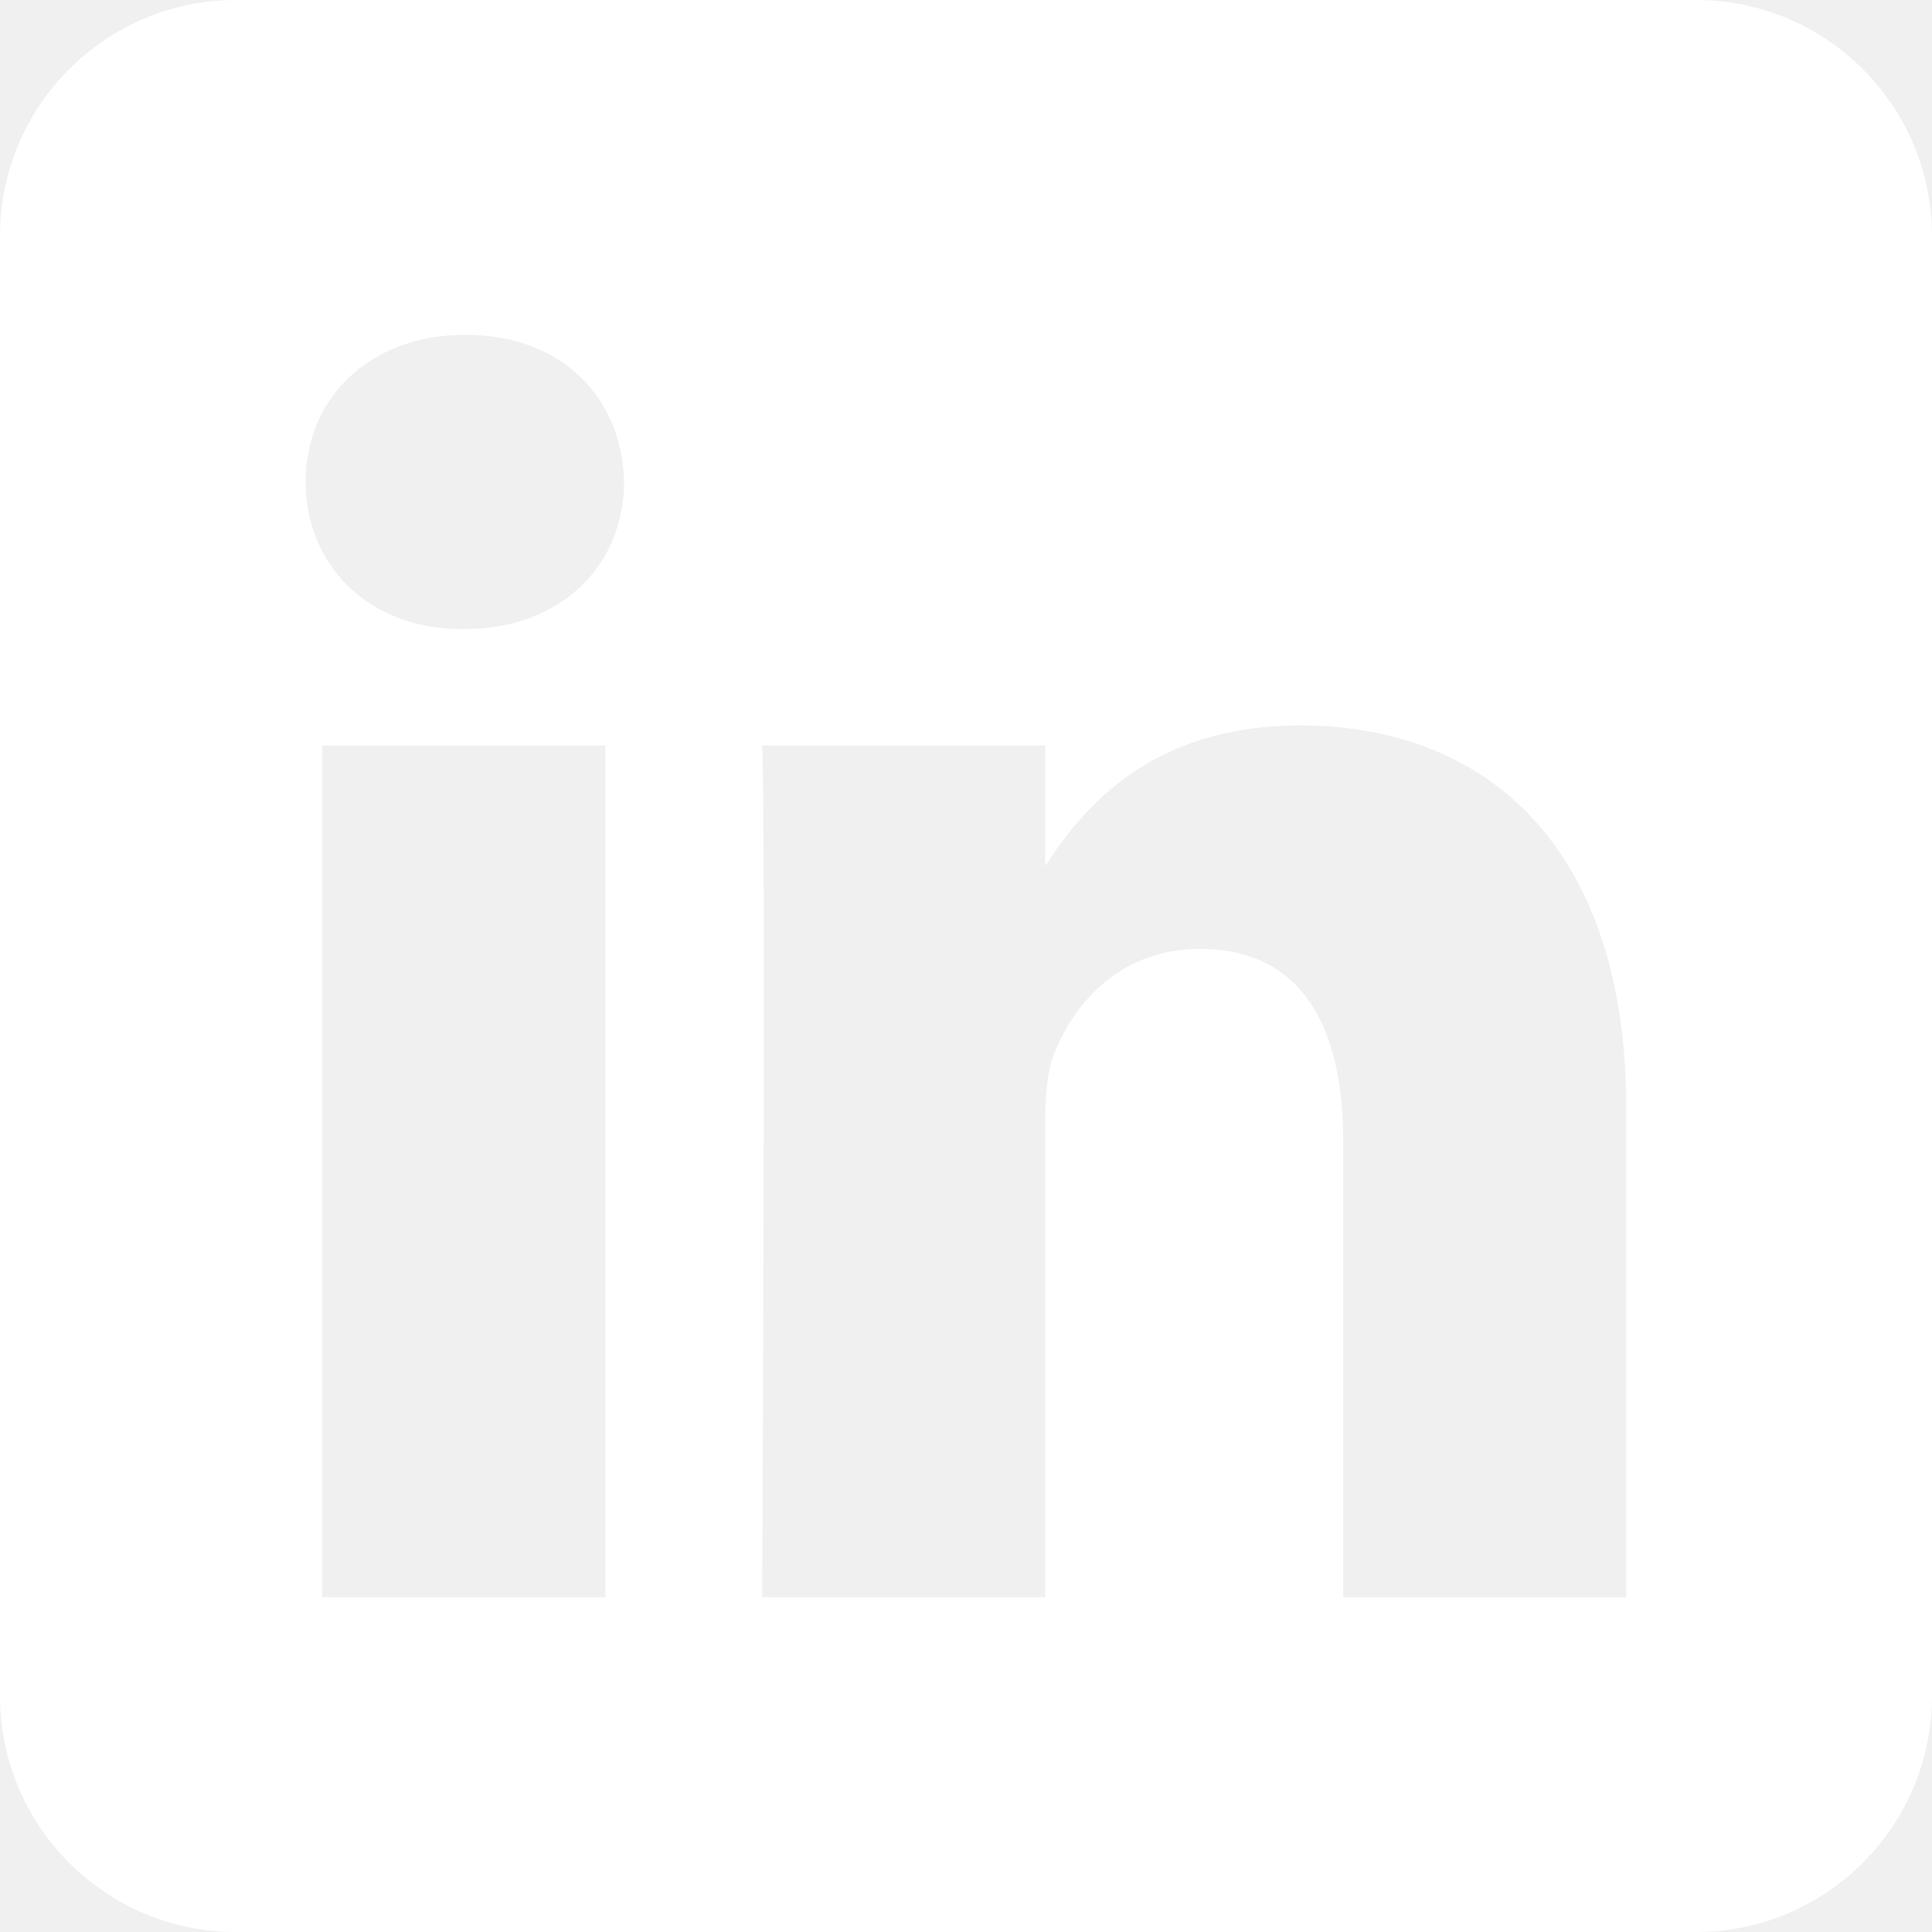
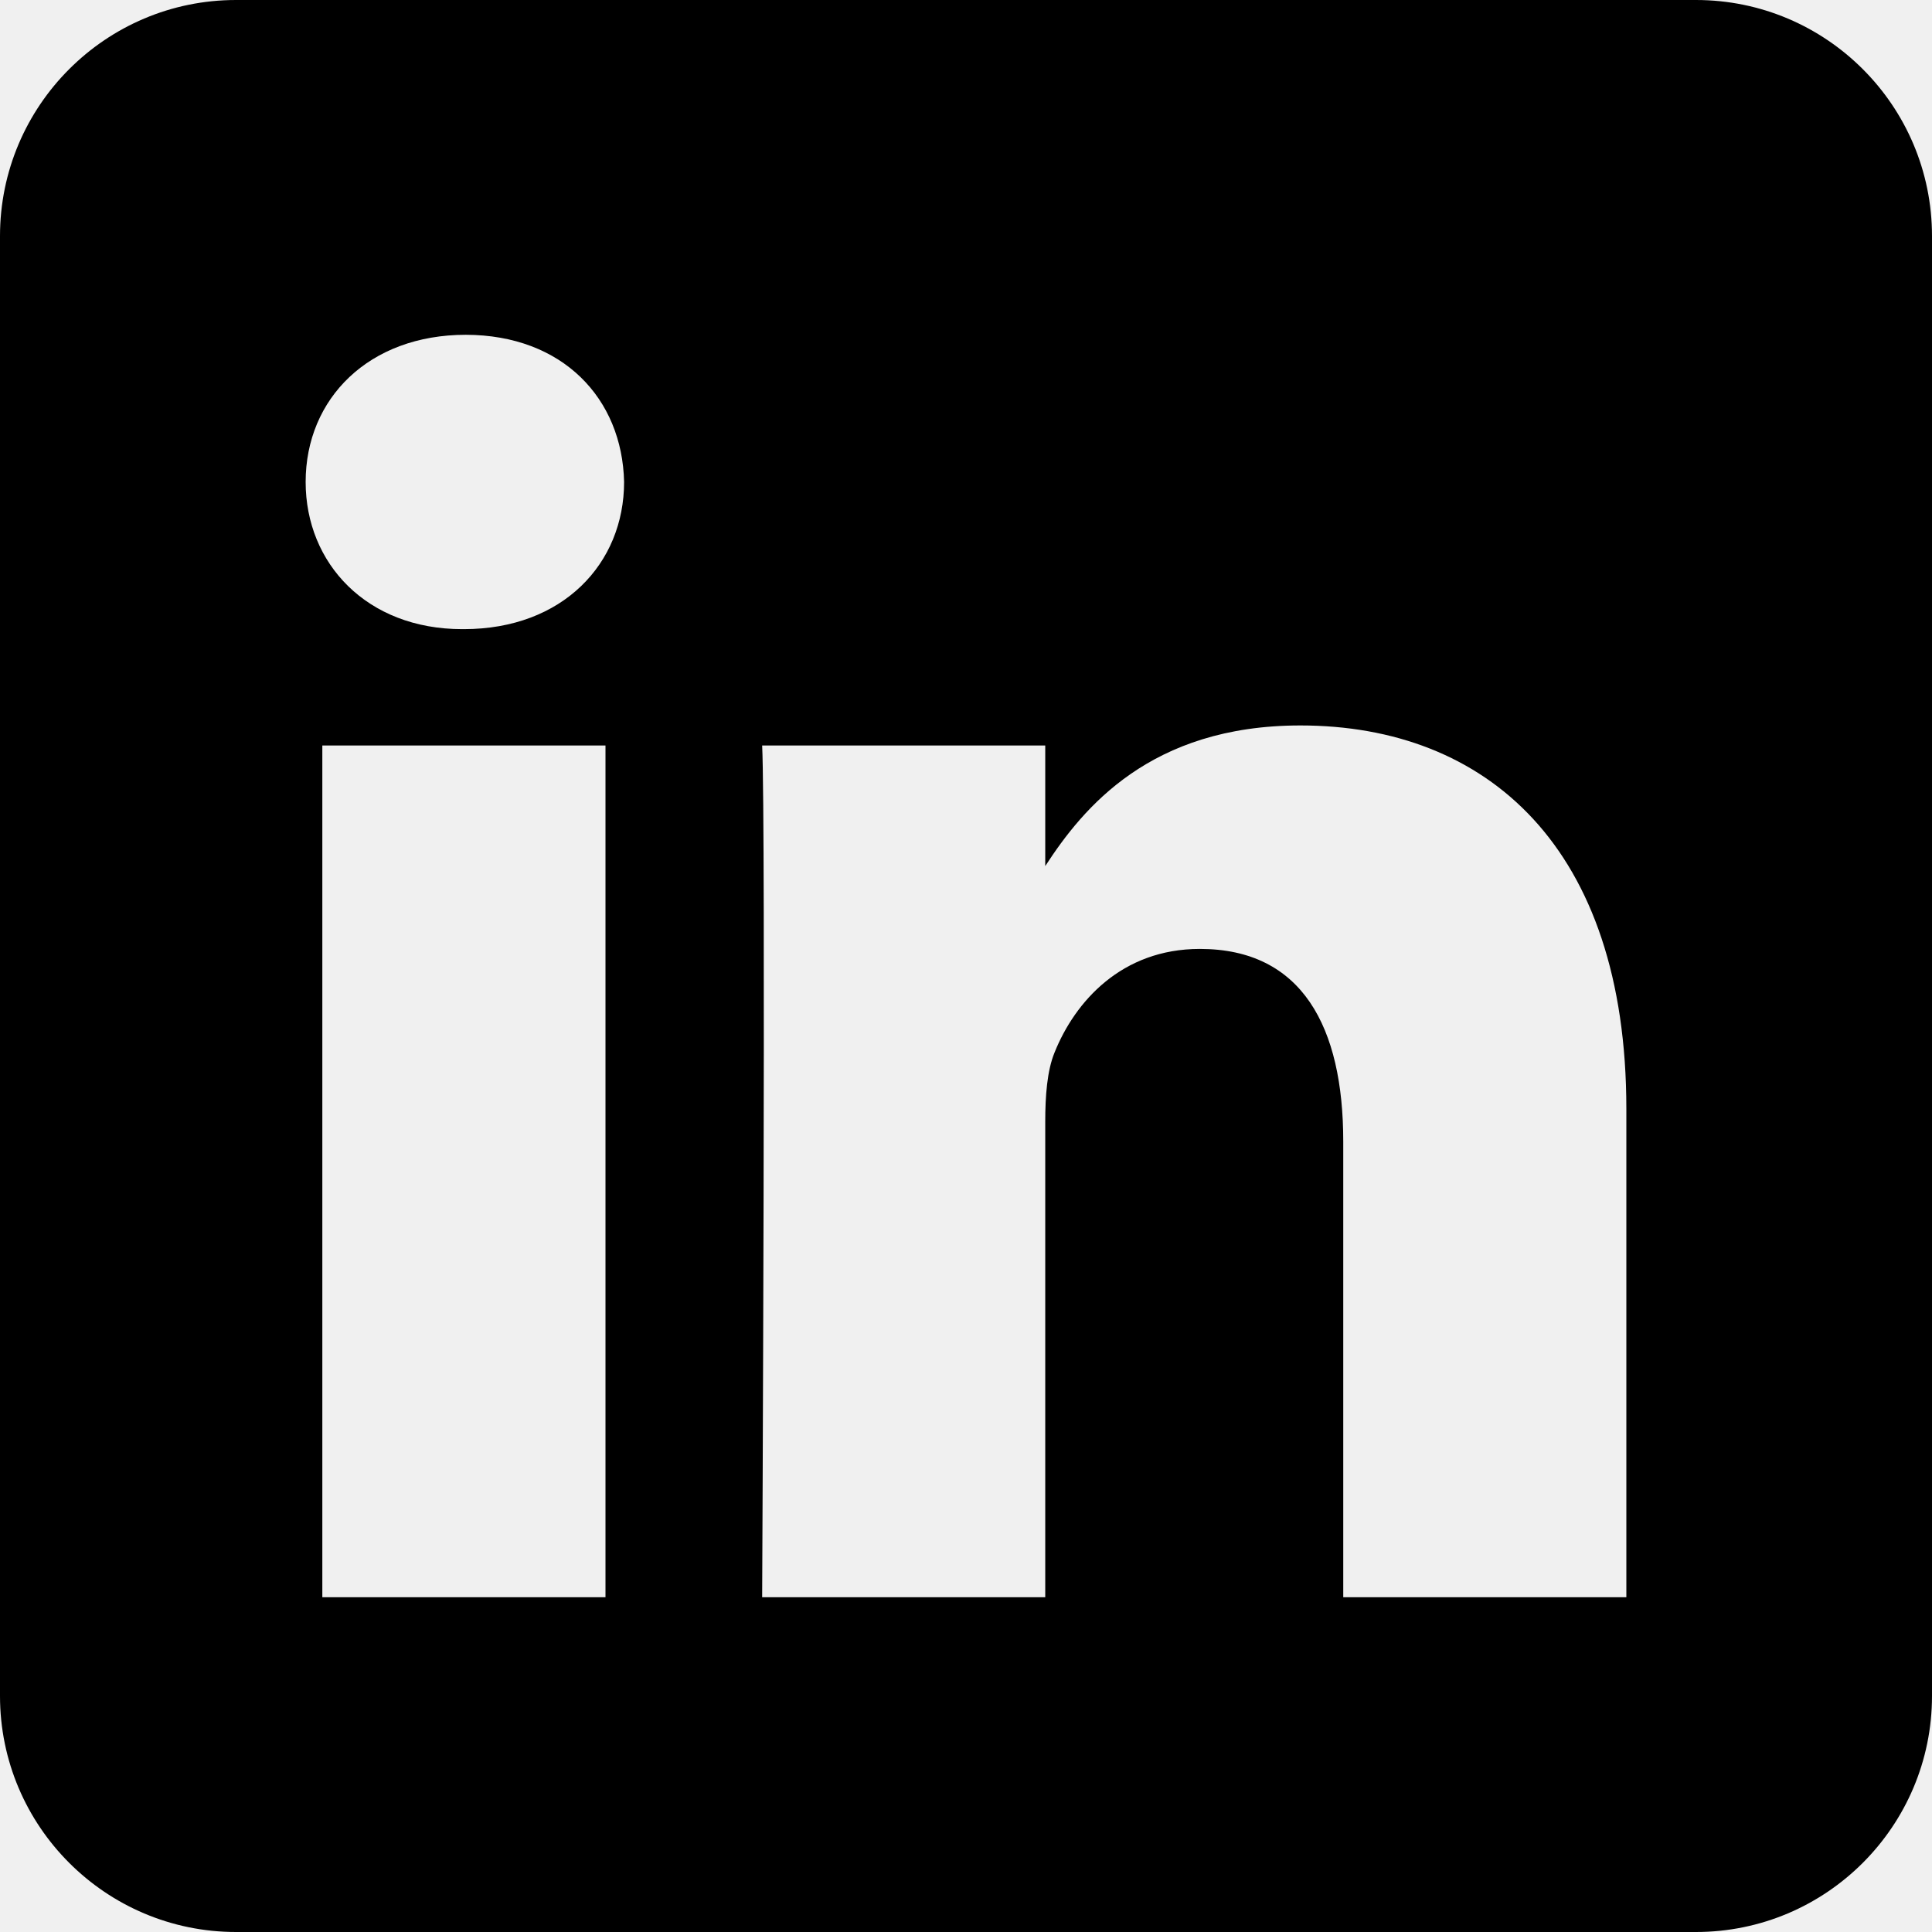
<svg xmlns="http://www.w3.org/2000/svg" height="100%" style="fill-rule:evenodd;clip-rule:evenodd;stroke-linejoin:round;stroke-miterlimit:2;" version="1.1" viewBox="0 0 512 512" width="100%" xml:space="preserve">
-   <path fill="white" d="M449.446,0c34.525,0 62.554,28.03 62.554,62.554l0,386.892c0,34.524 -28.03,62.554 -62.554,62.554l-386.892,0c-34.524,0 -62.554,-28.03 -62.554,-62.554l0,-386.892c0,-34.524 28.029,-62.554 62.554,-62.554l386.892,0Zm-288.985,423.278l0,-225.717l-75.04,0l0,225.717l75.04,0Zm270.539,0l0,-129.439c0,-69.333 -37.018,-101.586 -86.381,-101.586c-39.804,0 -57.634,21.891 -67.617,37.266l0,-31.958l-75.021,0c0.995,21.181 0,225.717 0,225.717l75.02,0l0,-126.056c0,-6.748 0.486,-13.492 2.474,-18.315c5.414,-13.475 17.767,-27.434 38.494,-27.434c27.135,0 38.007,20.707 38.007,51.037l0,120.768l75.024,0Zm-307.552,-334.556c-25.674,0 -42.448,16.879 -42.448,39.002c0,21.658 16.264,39.002 41.455,39.002l0.484,0c26.165,0 42.452,-17.344 42.452,-39.002c-0.485,-22.092 -16.241,-38.954 -41.943,-39.002Z" />
+   <path fill="currentColor" d="M449.446,0c34.525,0 62.554,28.03 62.554,62.554l0,386.892c0,34.524 -28.03,62.554 -62.554,62.554l-386.892,0c-34.524,0 -62.554,-28.03 -62.554,-62.554l0,-386.892c0,-34.524 28.029,-62.554 62.554,-62.554l386.892,0Zm-288.985,423.278l0,-225.717l-75.04,0l0,225.717l75.04,0Zm270.539,0l0,-129.439c0,-69.333 -37.018,-101.586 -86.381,-101.586c-39.804,0 -57.634,21.891 -67.617,37.266l0,-31.958l-75.021,0c0.995,21.181 0,225.717 0,225.717l75.02,0l0,-126.056c0,-6.748 0.486,-13.492 2.474,-18.315c5.414,-13.475 17.767,-27.434 38.494,-27.434c27.135,0 38.007,20.707 38.007,51.037l0,120.768l75.024,0Zm-307.552,-334.556c-25.674,0 -42.448,16.879 -42.448,39.002c0,21.658 16.264,39.002 41.455,39.002l0.484,0c26.165,0 42.452,-17.344 42.452,-39.002c-0.485,-22.092 -16.241,-38.954 -41.943,-39.002Z" />
</svg>
